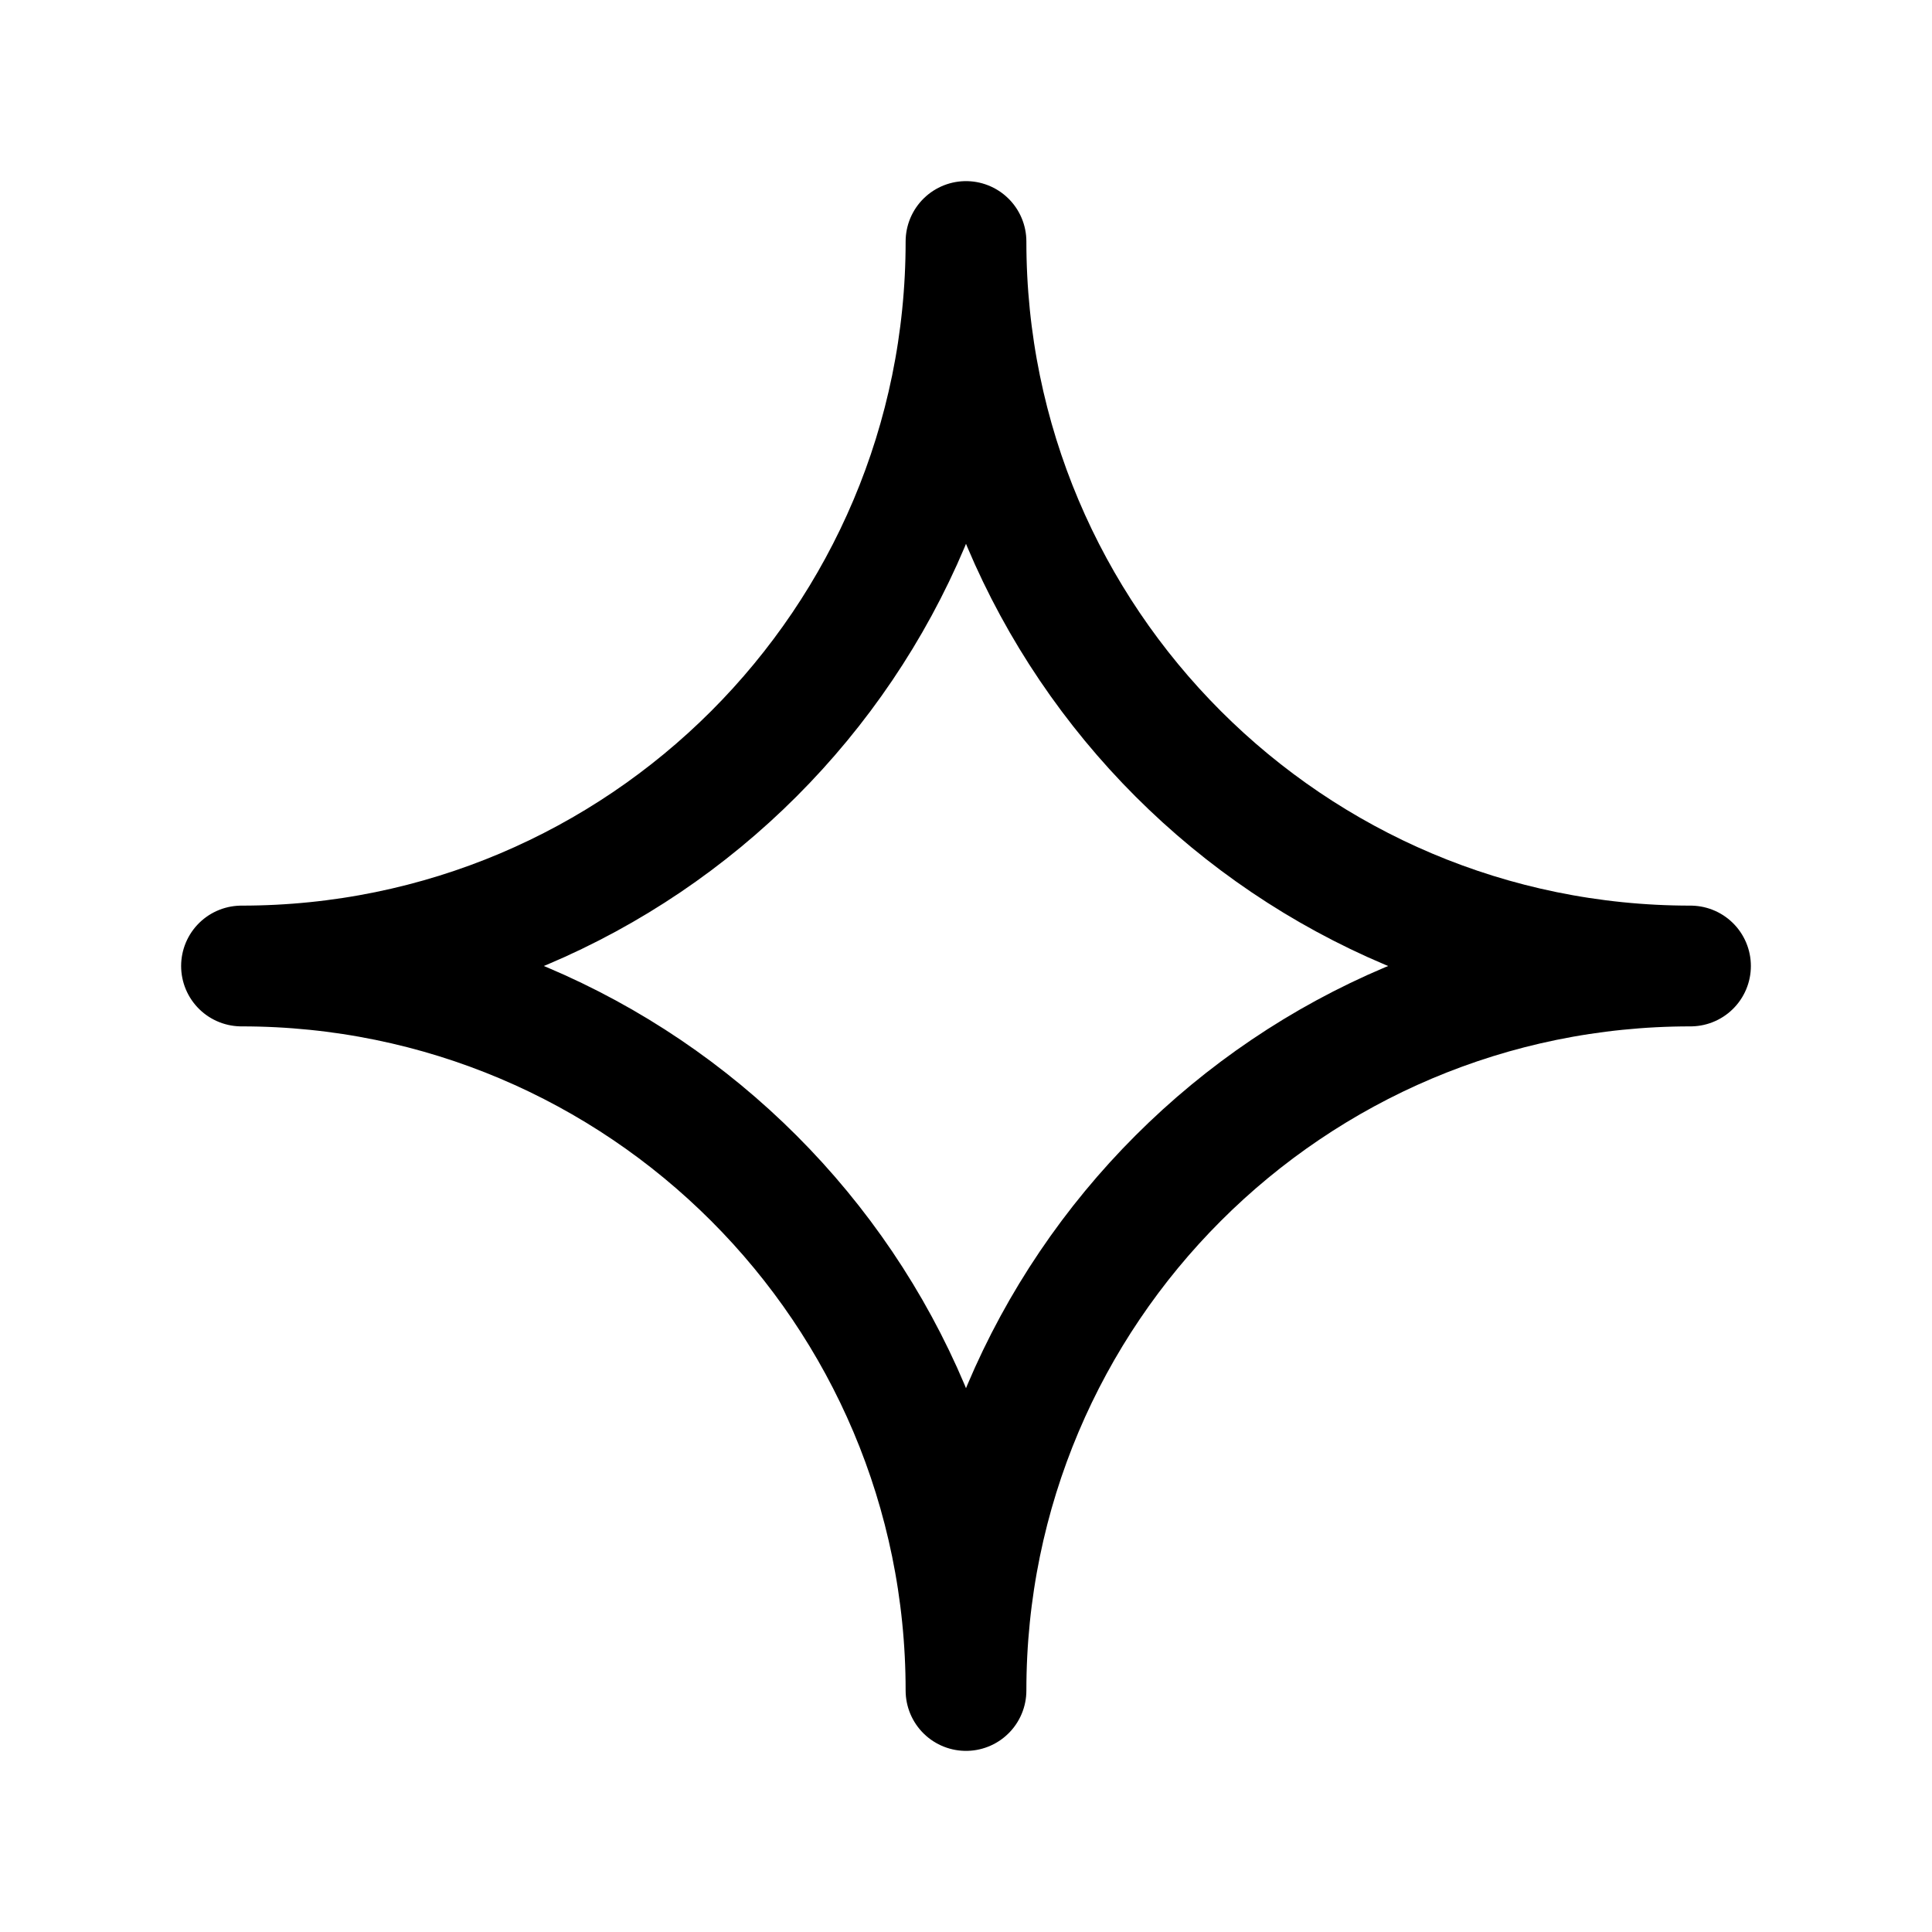
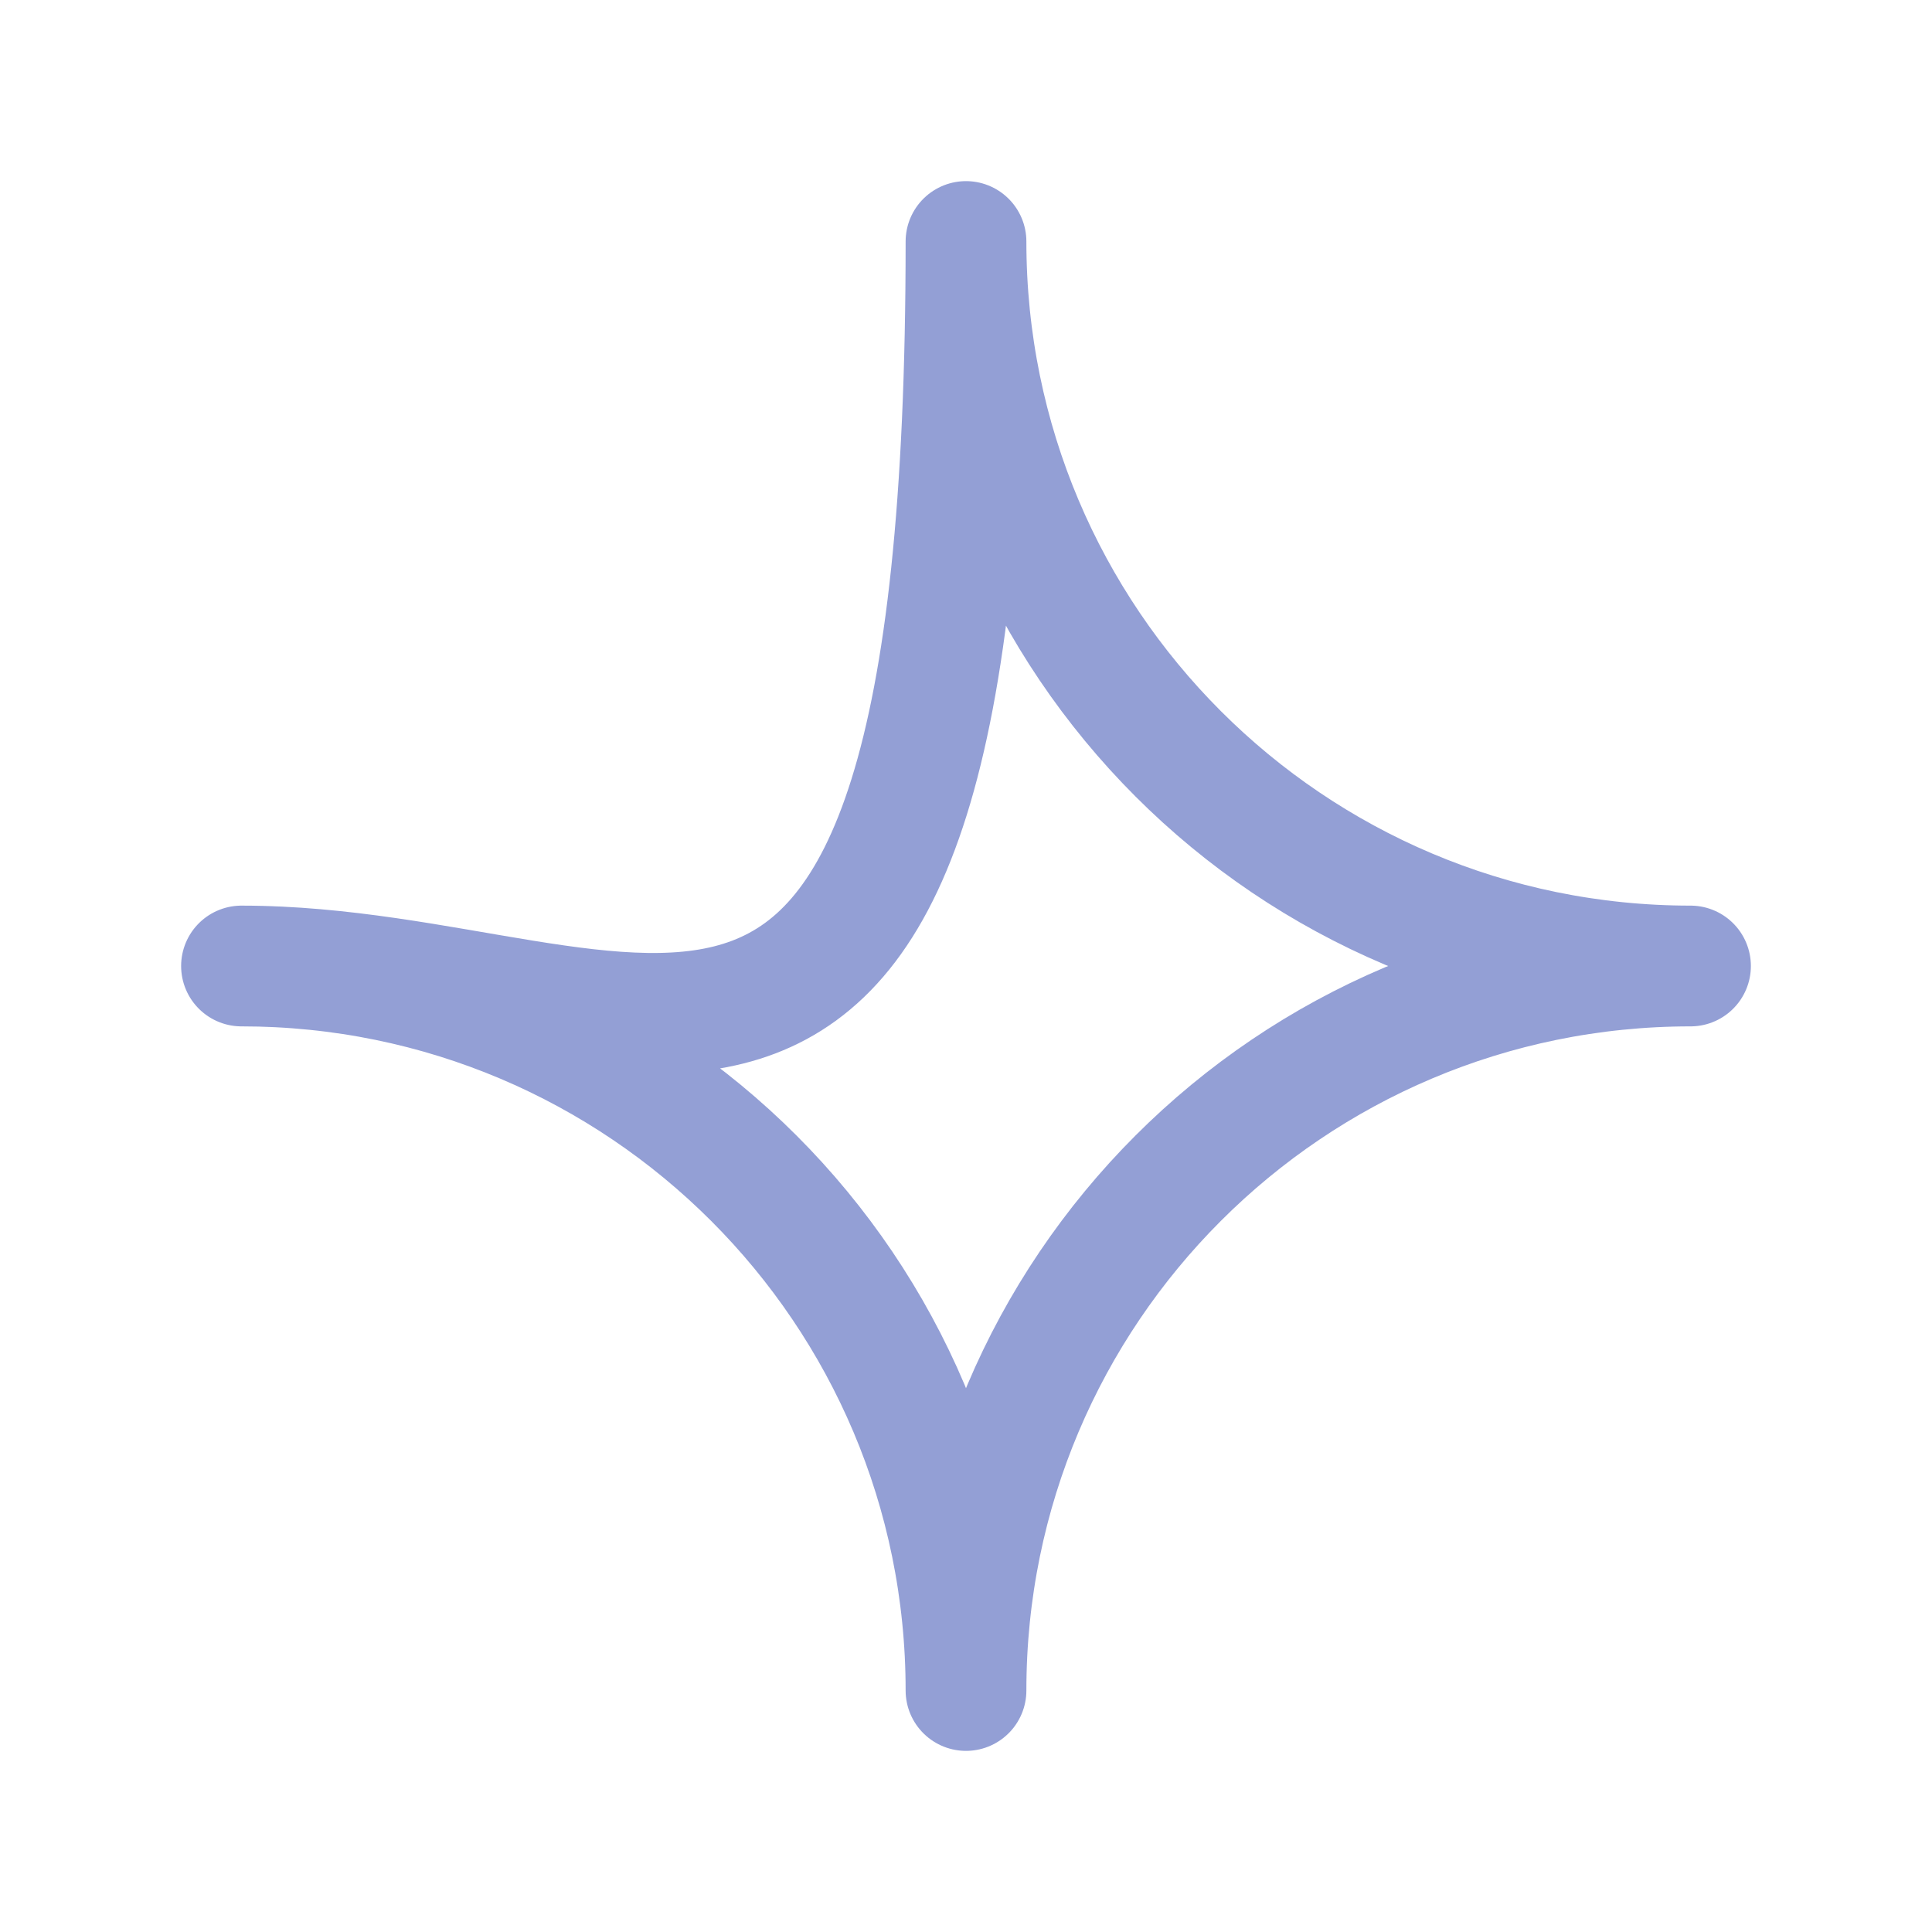
<svg xmlns="http://www.w3.org/2000/svg" width="800px" height="800px" viewBox="0 0 24 24" fill="none">
-   <path d="M12 3C12 7.971 16.029 12 21 12C16.029 12 12 16.029 12 21C12 16.029 7.971 12 3 12C7.971 12 12 7.971 12 3Z" stroke="#000000" stroke-width="1.5" stroke-linecap="round" stroke-linejoin="round" />
+   <path d="M12 3C12 7.971 16.029 12 21 12C16.029 12 12 16.029 12 21C12 16.029 7.971 12 3 12C7.971 12 12 16.029 12 3Z" stroke="#939fd5" stroke-width="1.5" stroke-linecap="round" stroke-linejoin="round" />
</svg>
